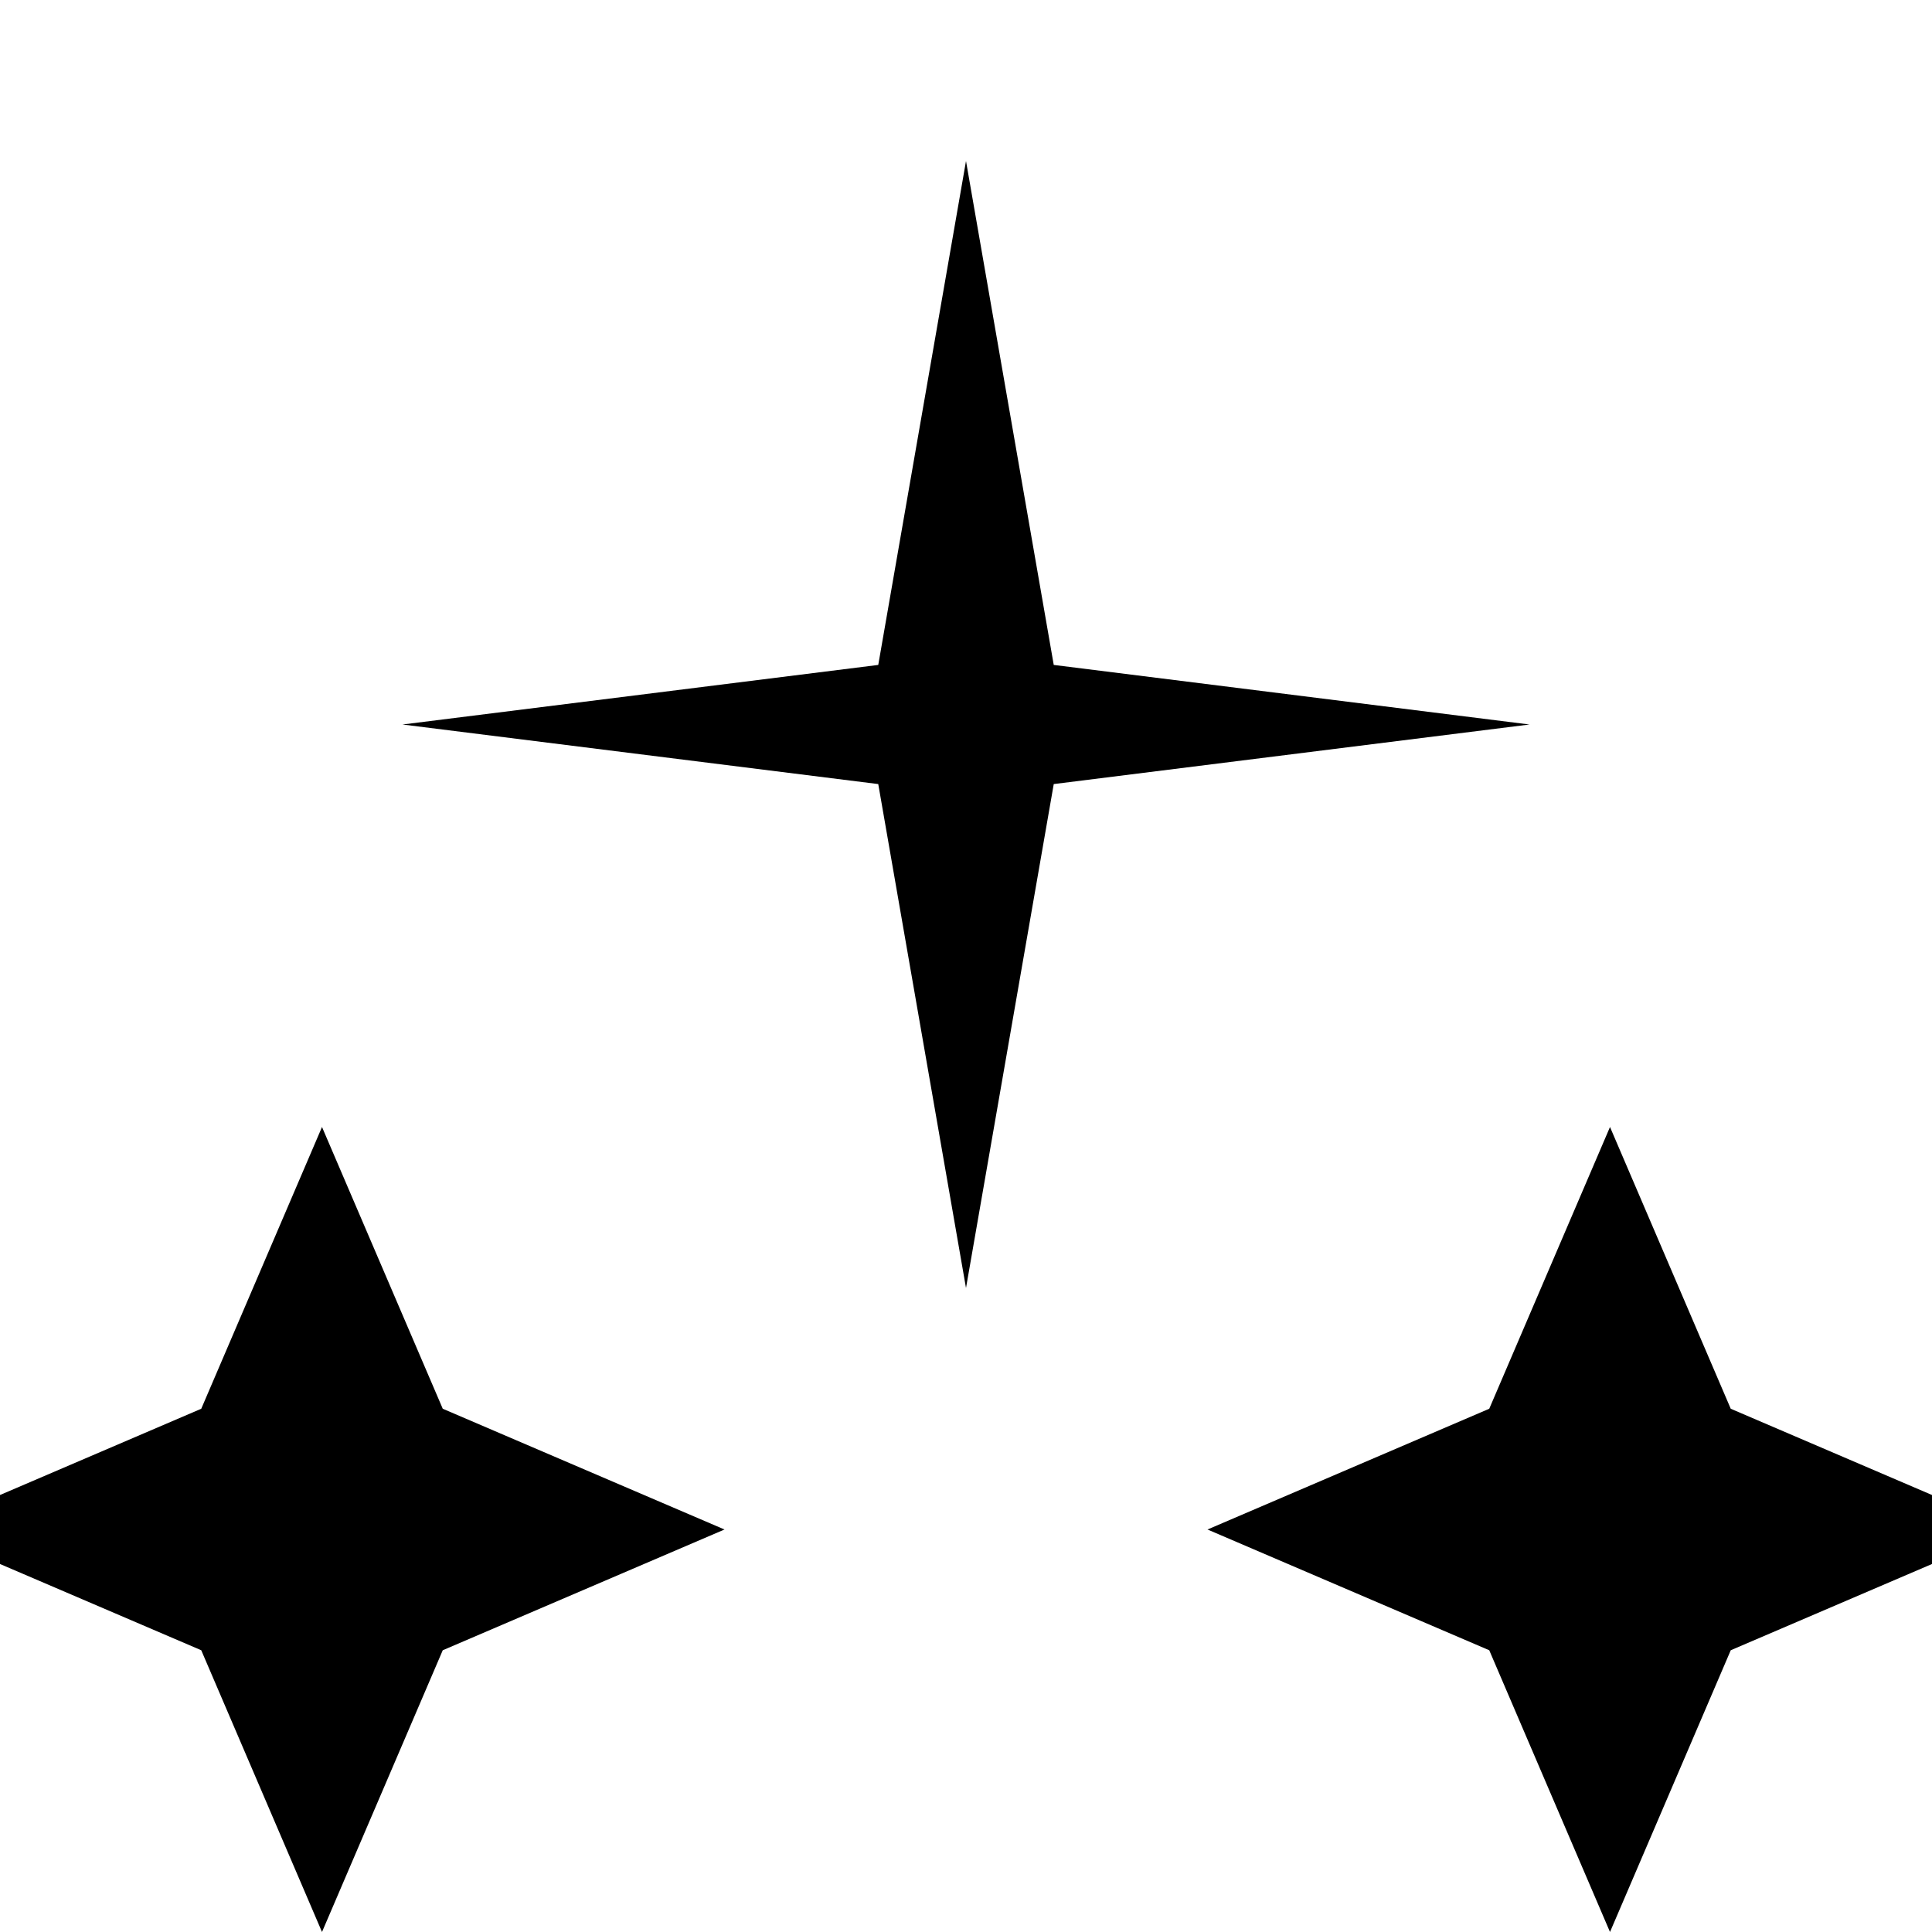
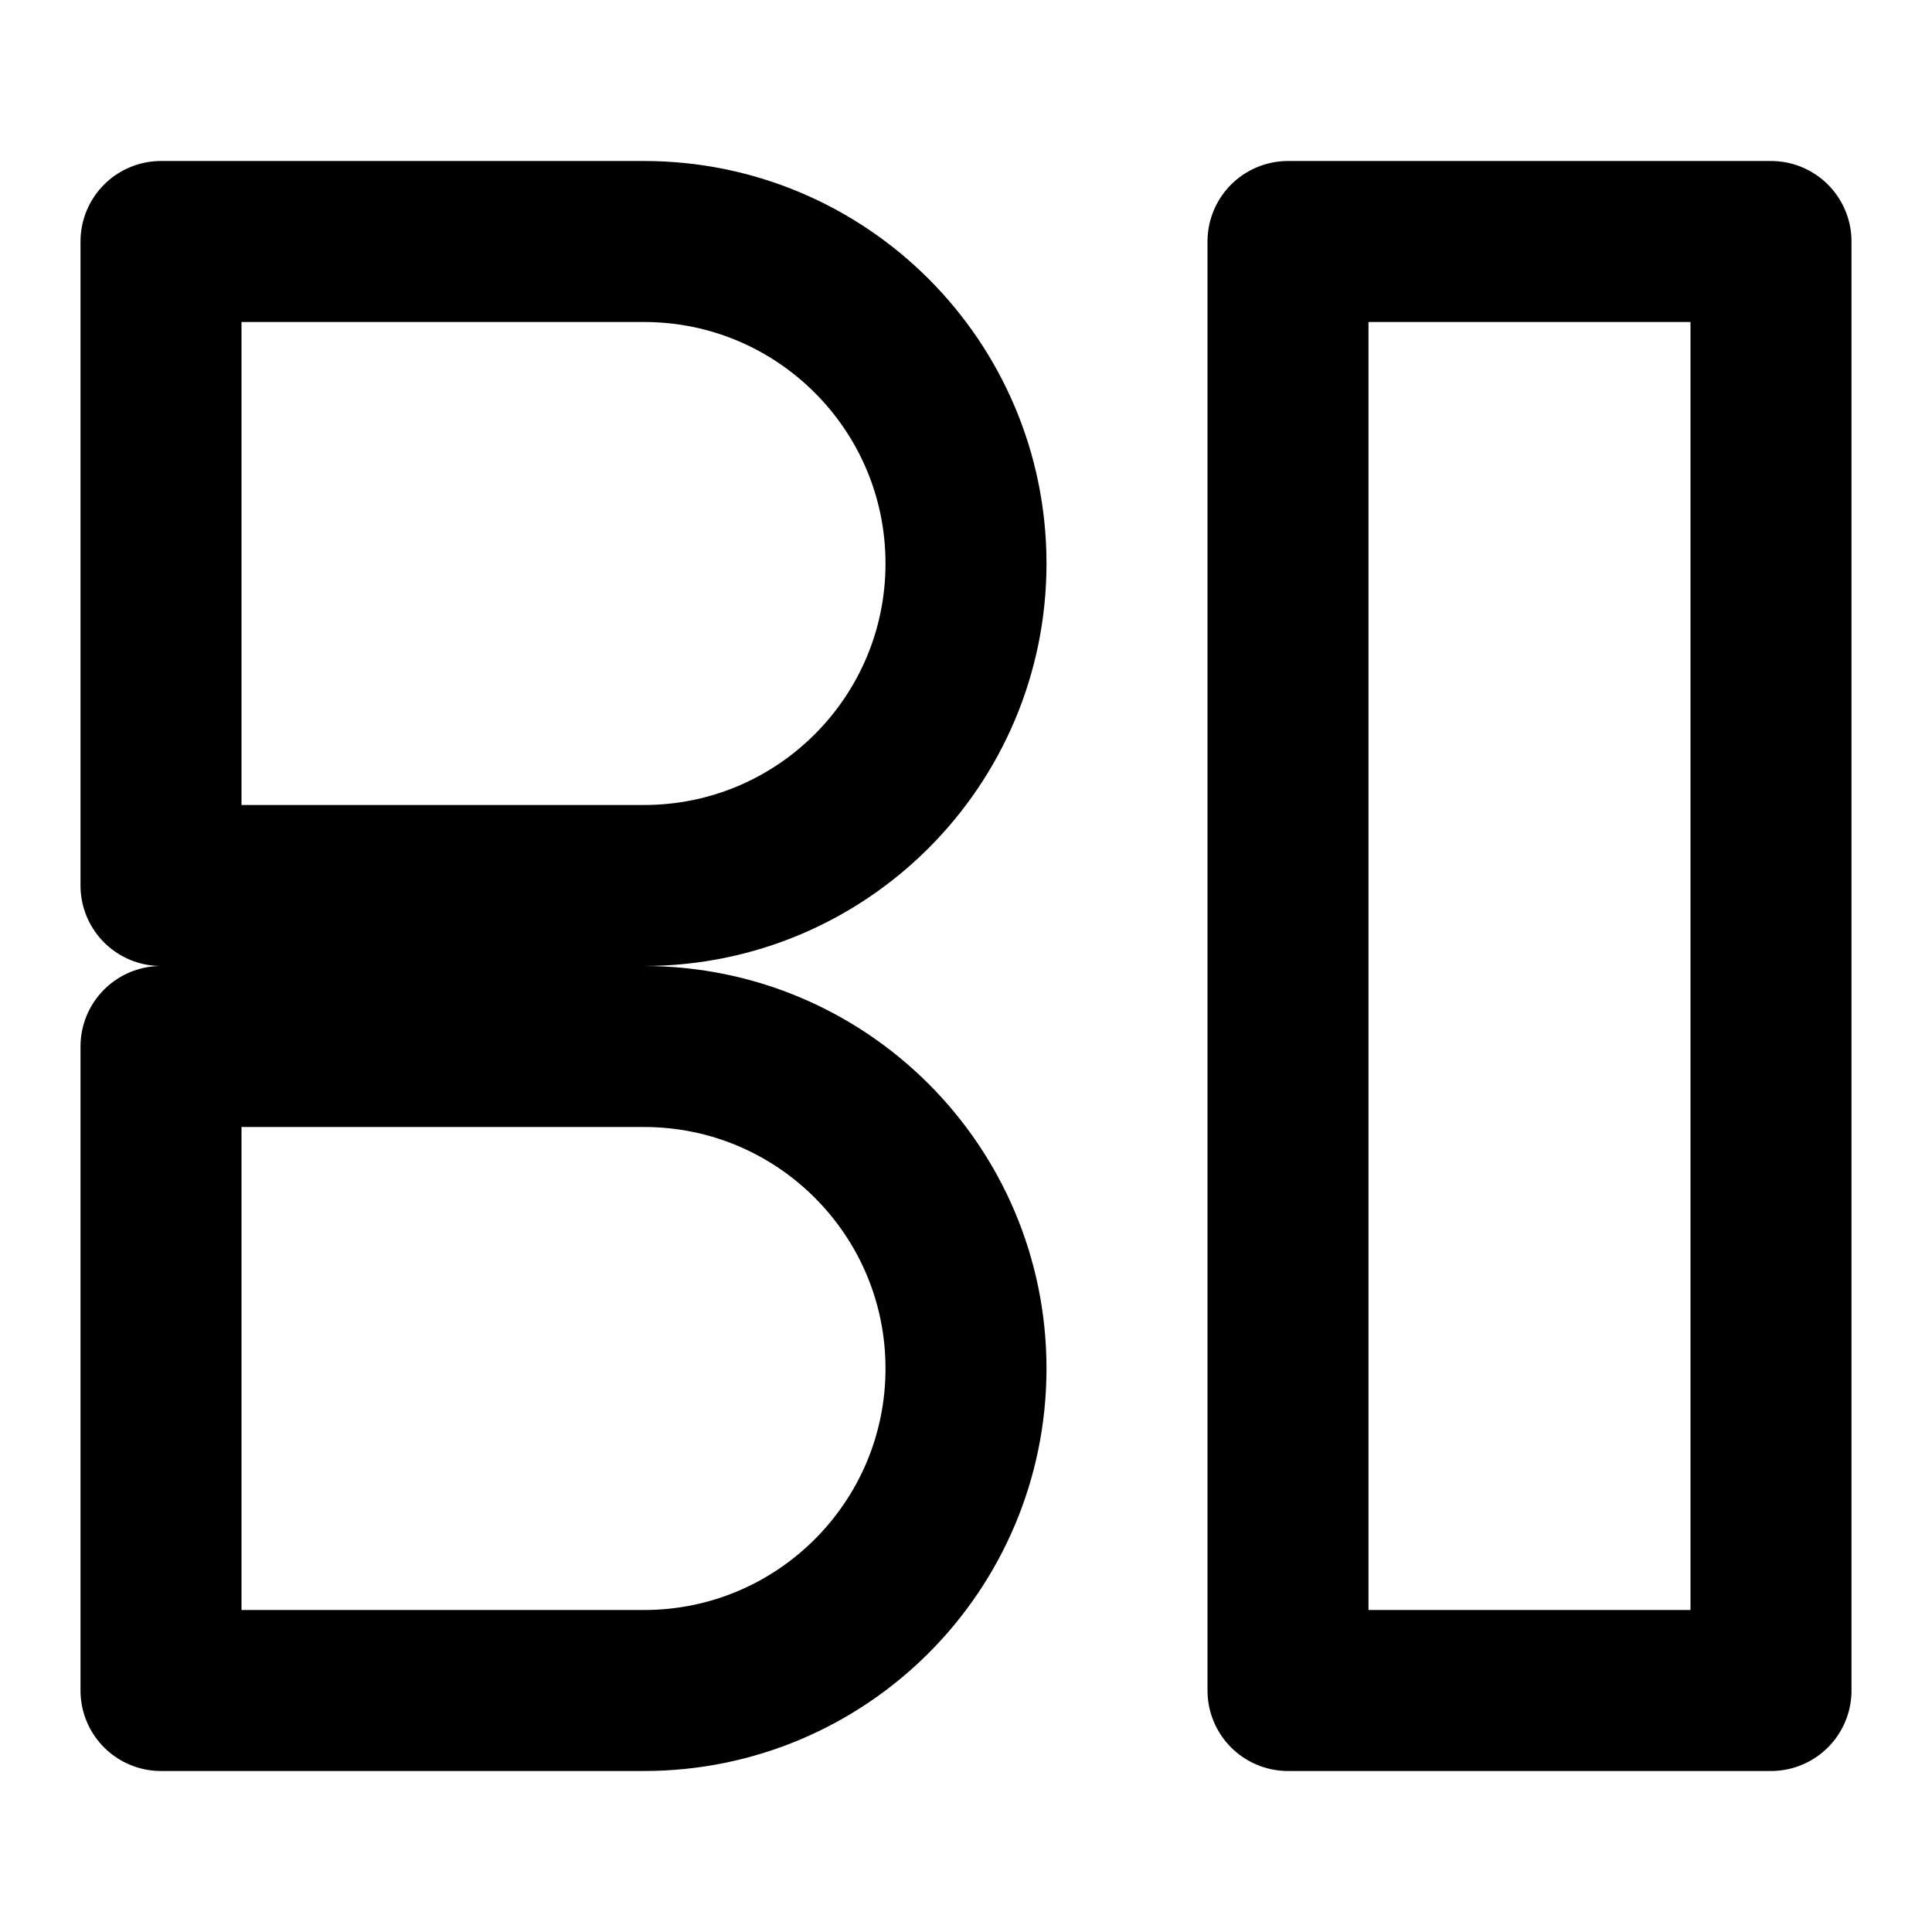
<svg xmlns="http://www.w3.org/2000/svg" width="24" height="24" viewBox="0 0 24 24" fill="none">
-   <path d="M12 2L13.09 8.26L19 9L13.09 9.74L12 16L10.91 9.74L5 9L10.91 8.26L12 2ZM4 14L5.5 17.5L9 19L5.5 20.5L4 24L2.5 20.5L-1 19L2.5 17.5L4 14ZM20 14L21.5 17.5L25 19L21.5 20.5L20 24L18.5 20.5L15 19L18.5 17.5L20 14Z" fill="currentColor" />
+   <path d="M2 3h6a4 4 0 010 8H2V3zM2 13h6a4 4 0 010 8H2v-8z" stroke="currentColor" stroke-width="2" stroke-linecap="round" stroke-linejoin="round" fill="none" />
+   <path d="M16 3h6v18h-6V3z" stroke="currentColor" stroke-width="2" stroke-linecap="round" stroke-linejoin="round" fill="none" />
</svg>
